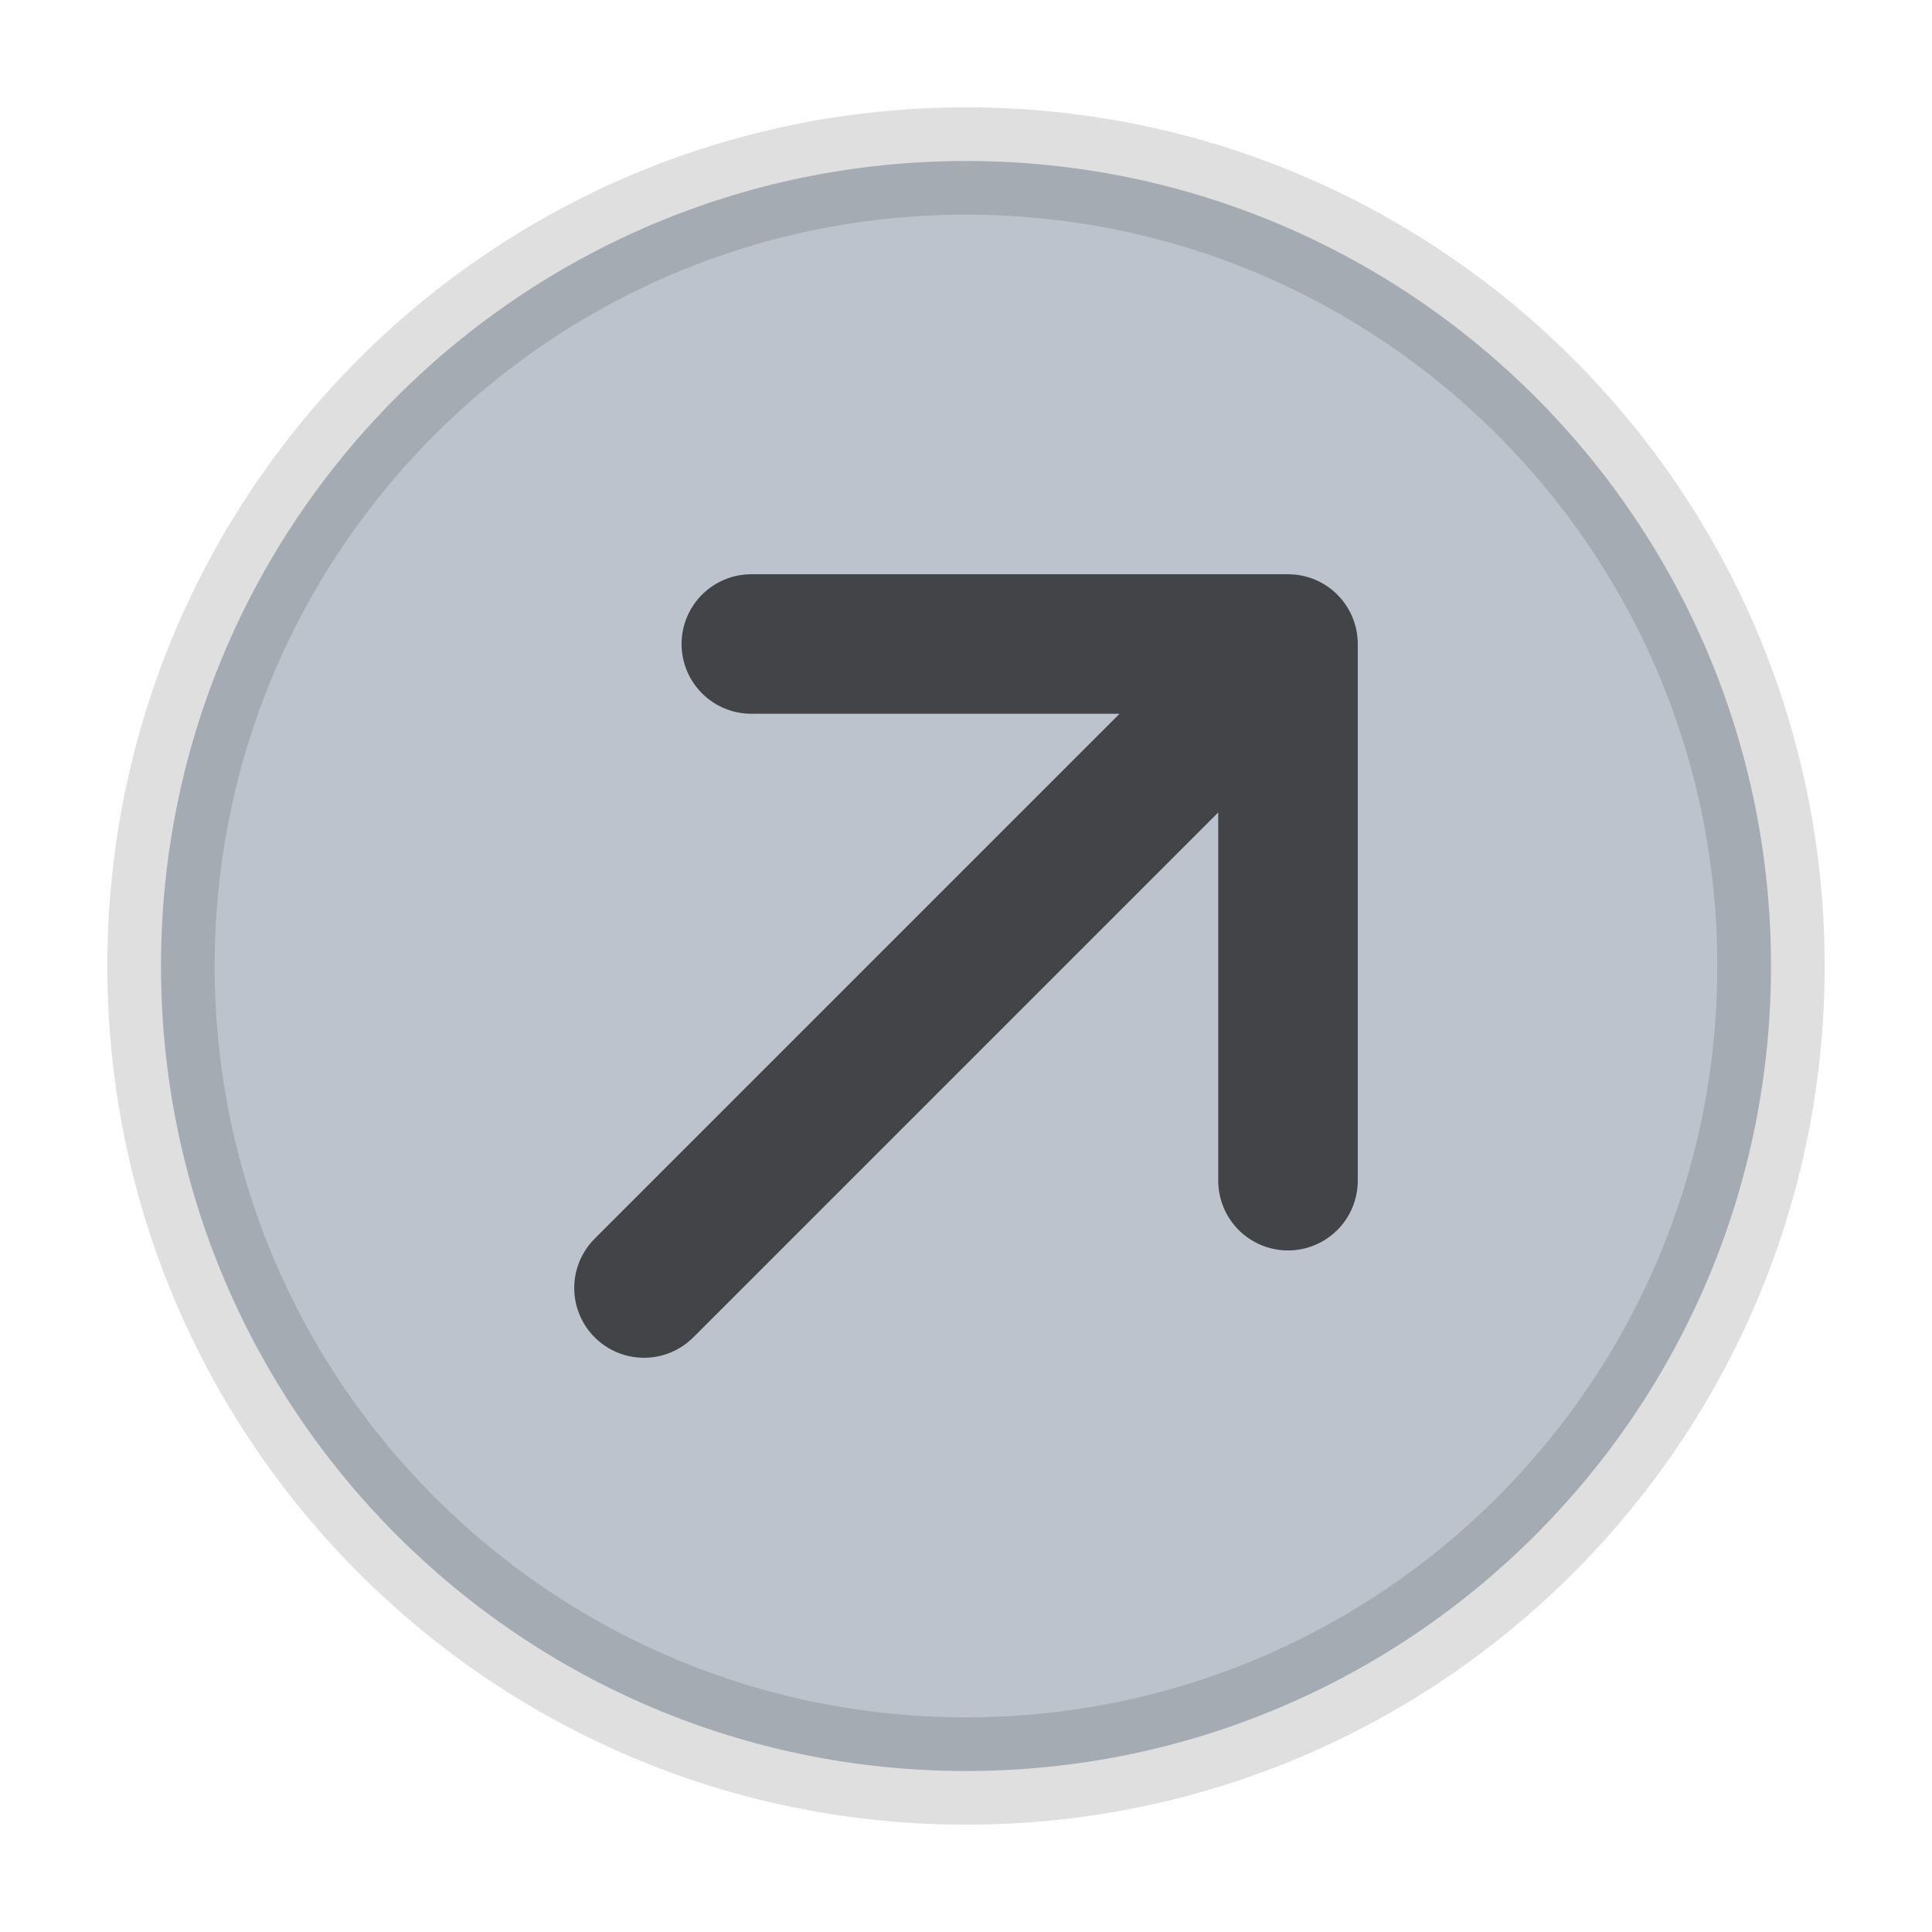
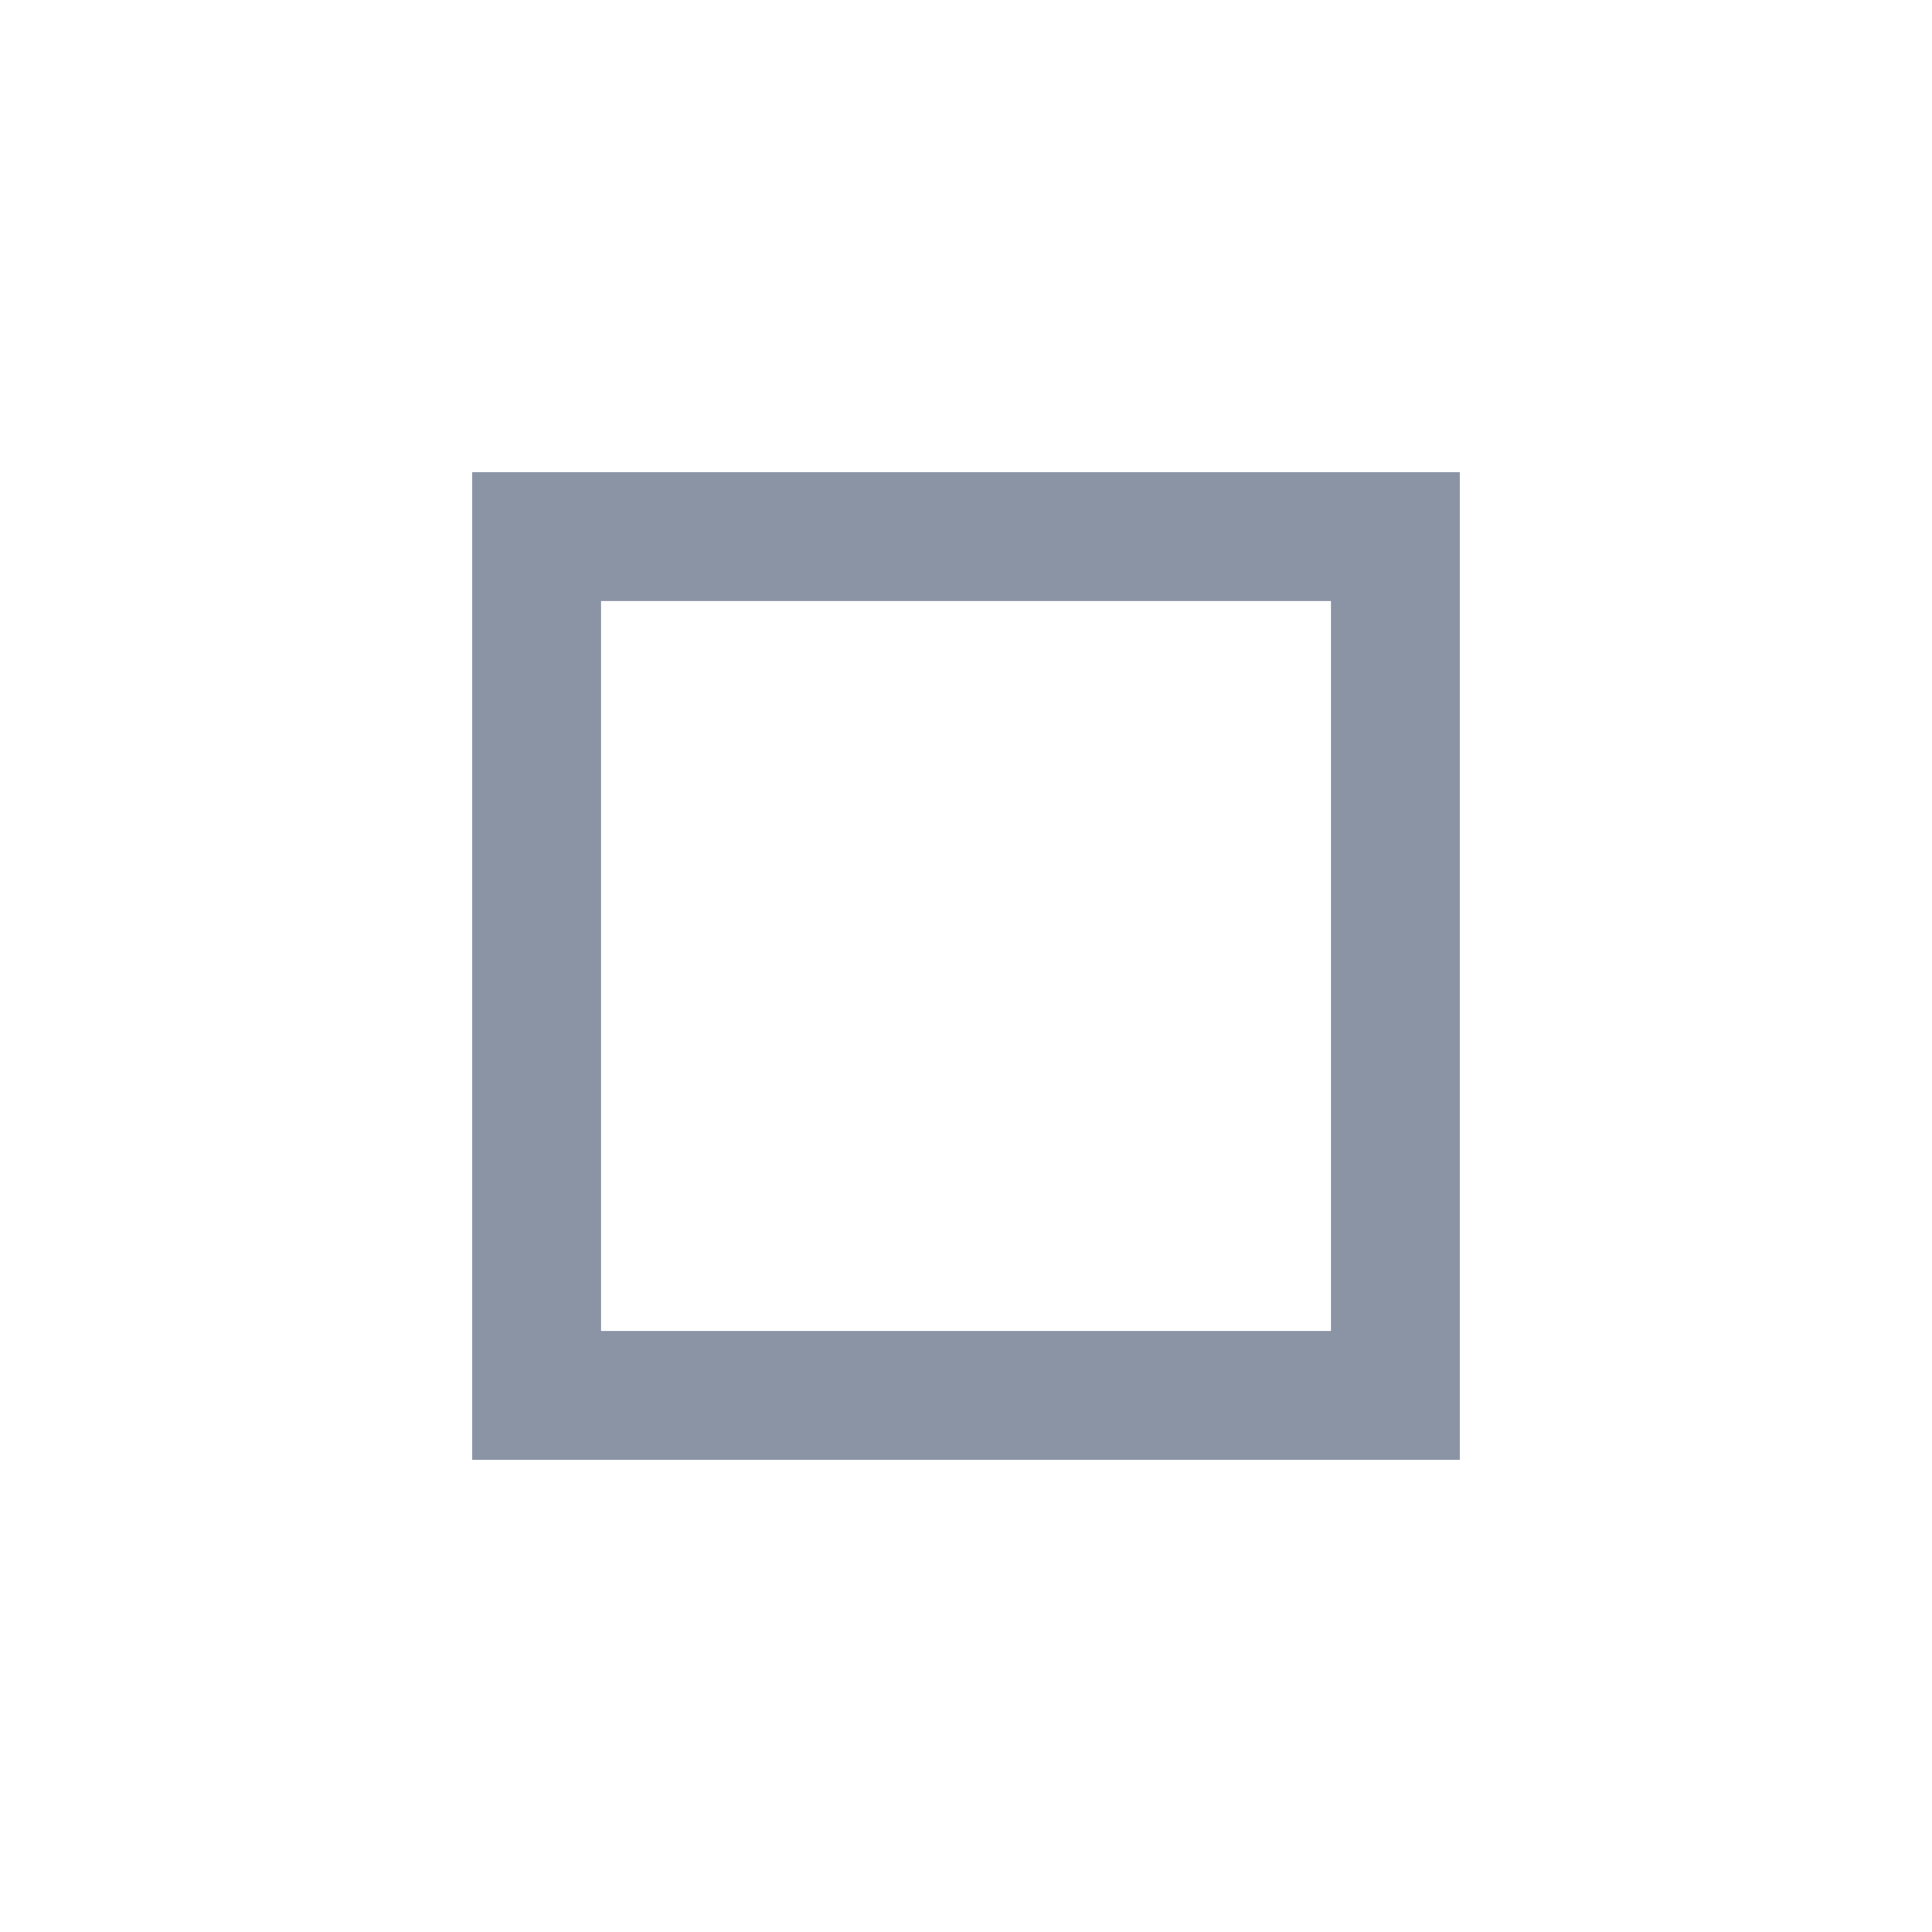
<svg xmlns="http://www.w3.org/2000/svg" width="18" height="18" viewBox="0 0 18 18">
-   <circle cx="9" cy="9" r="7.5" fill="#bdc3cc" stroke="#00000020" />
-   <path d="M6 12l6-6M7 6h5v5" fill="none" stroke="#000000a6" stroke-width="1.3" stroke-linecap="round" stroke-linejoin="round" />
+   <path d="M5 5h8v8H5Z" fill="none" stroke="#8b94a4" stroke-width="1.2" stroke-linecap="square" stroke-linejoin="miter" />
</svg>
